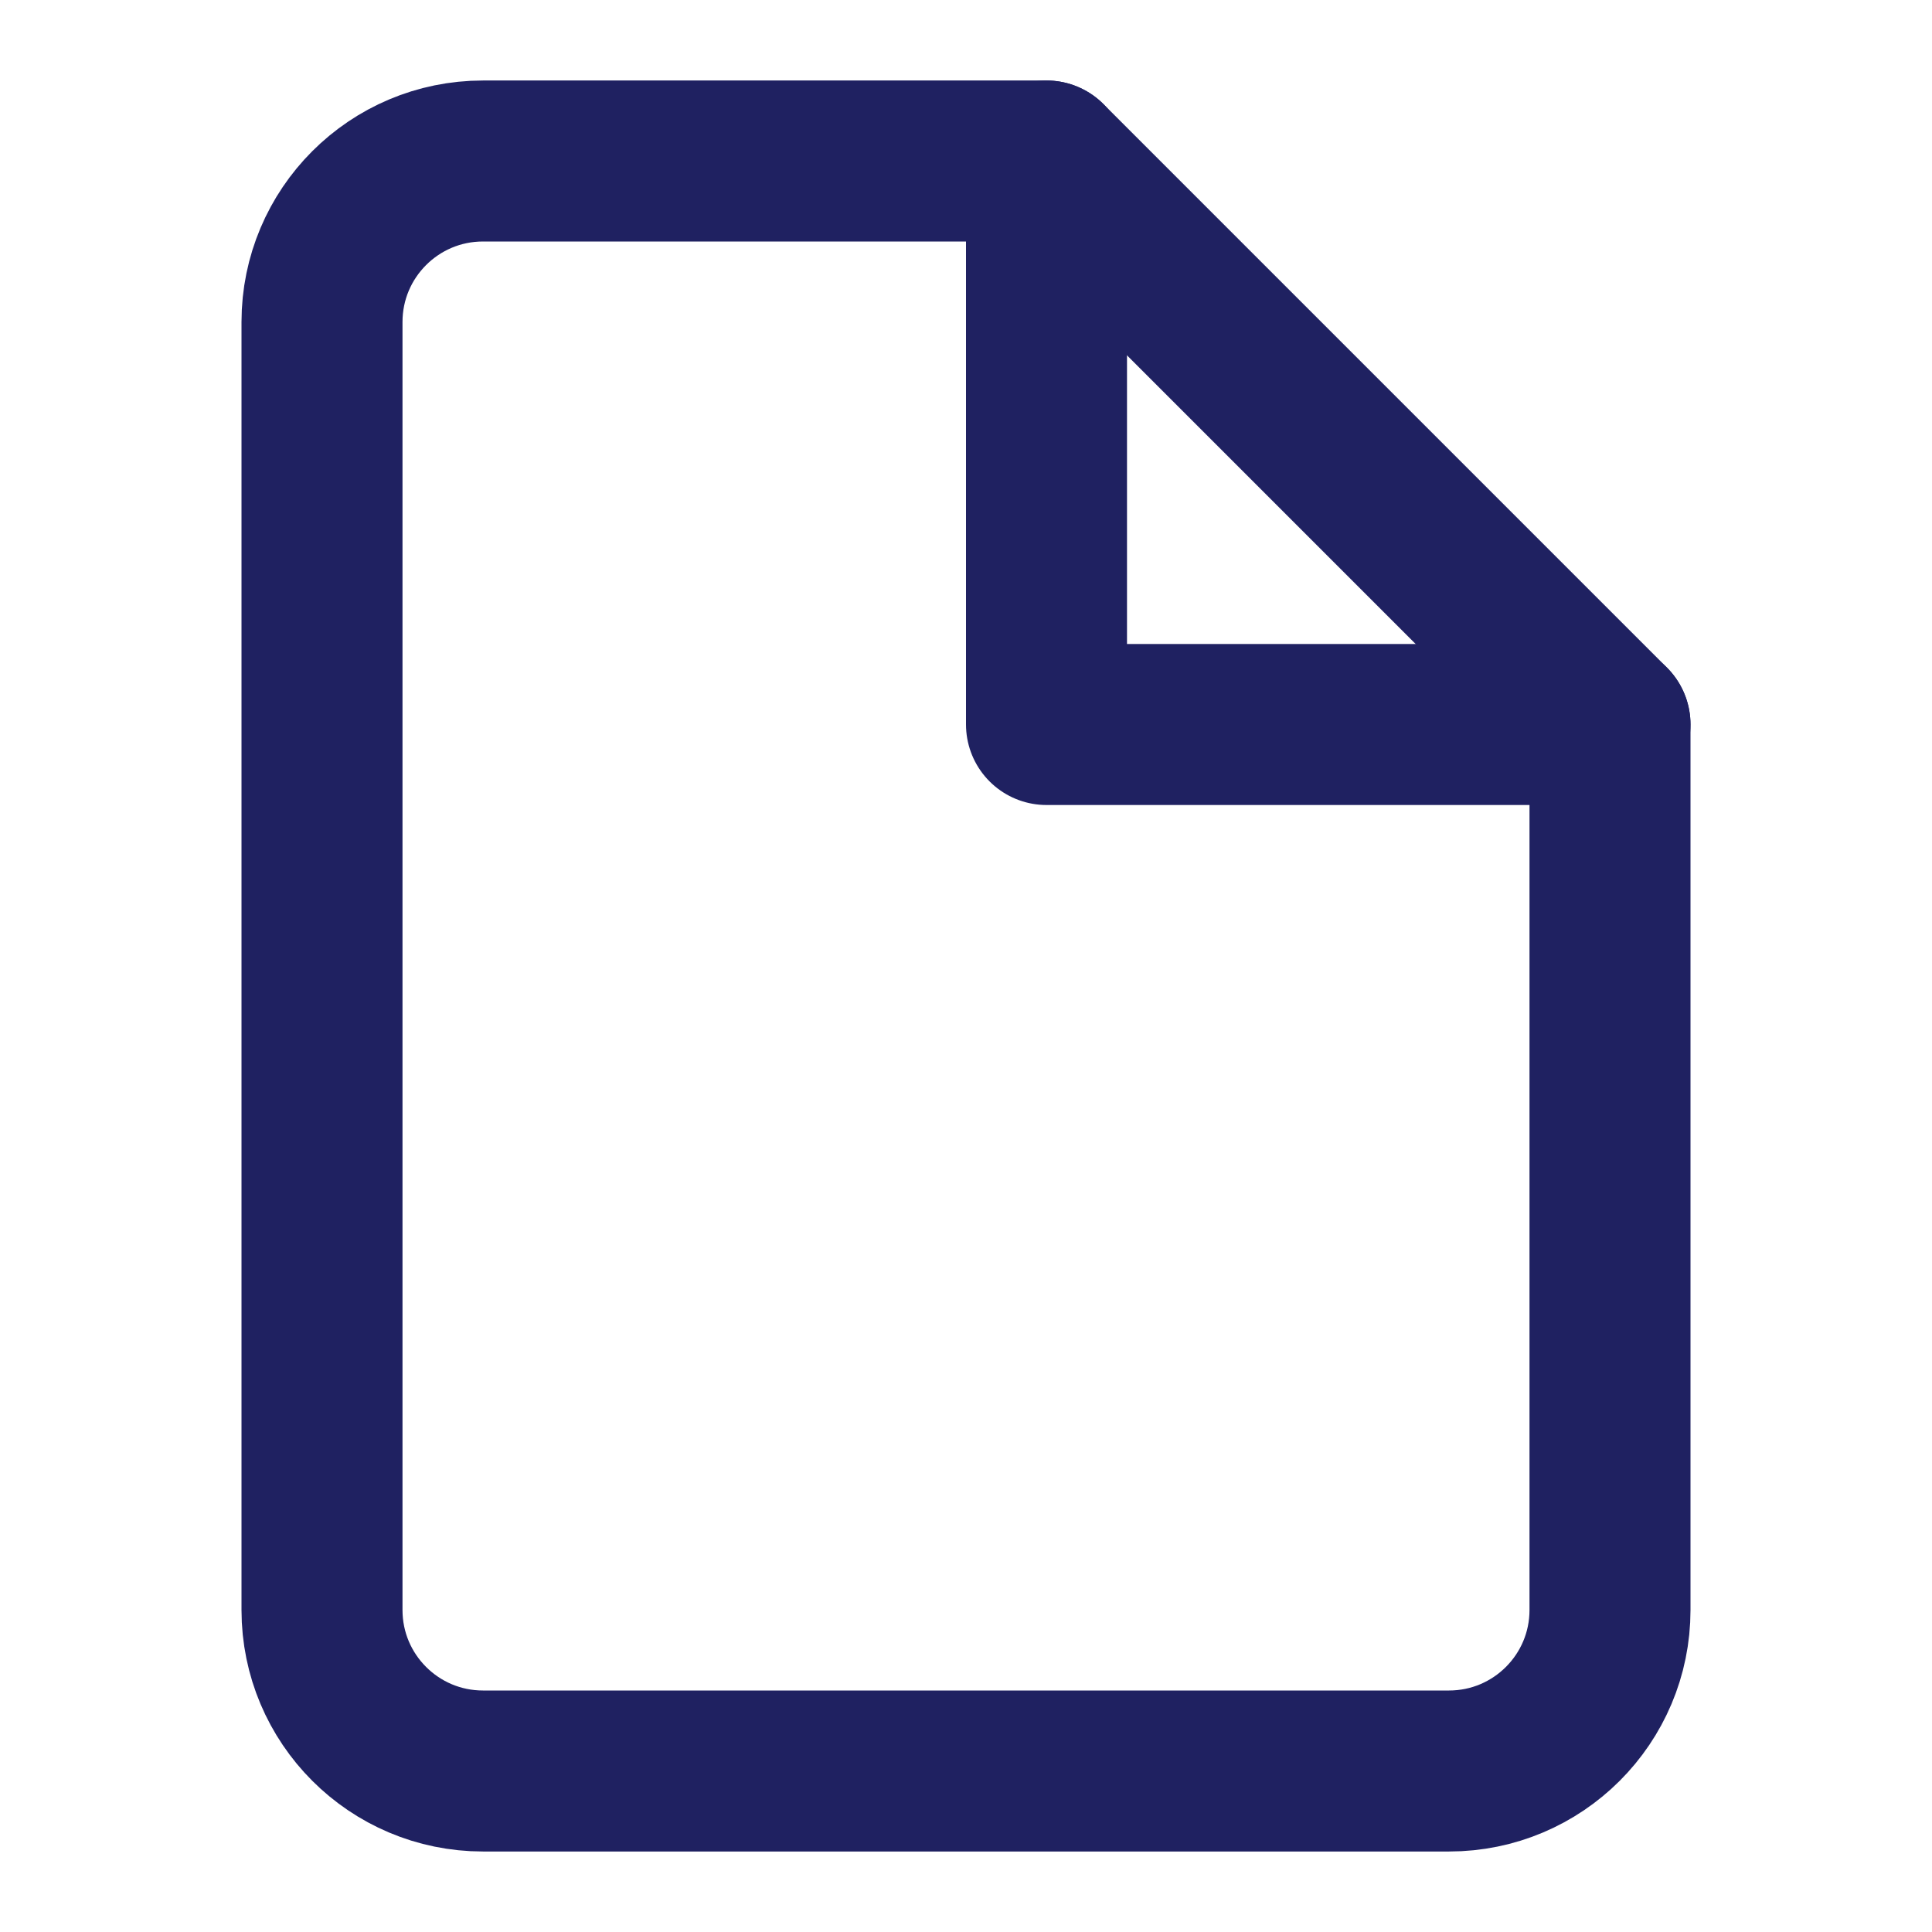
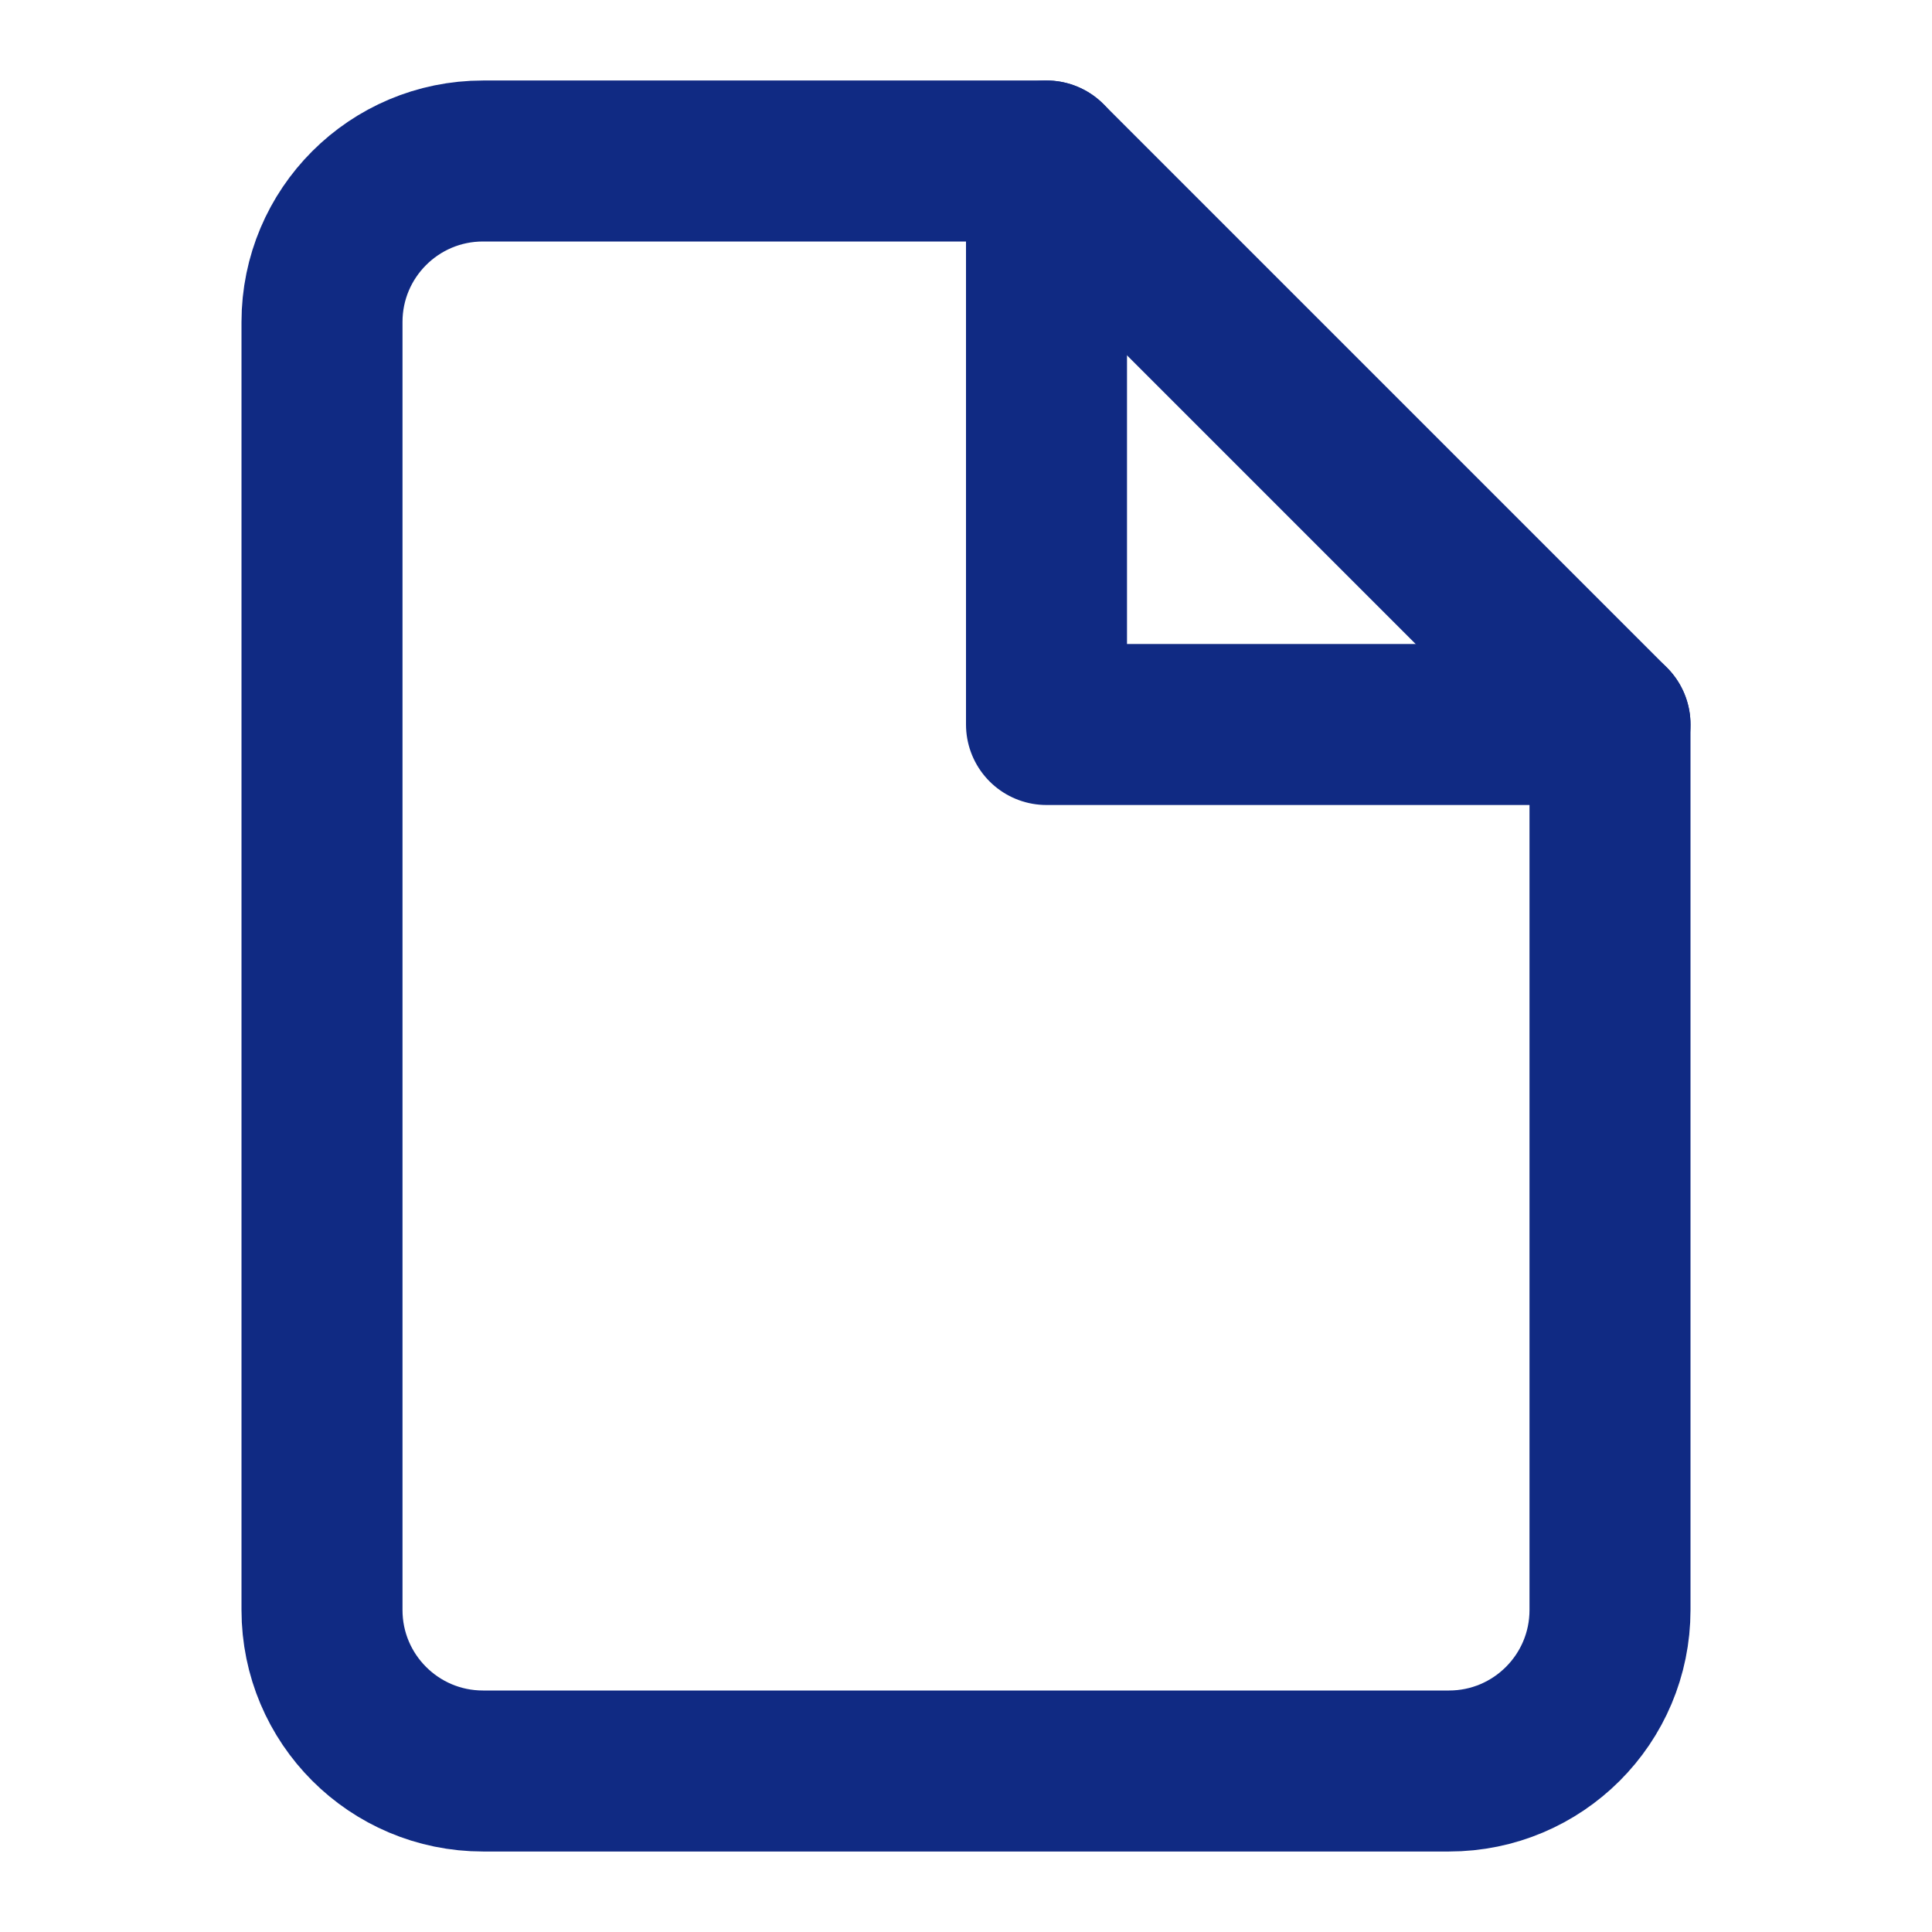
- <svg xmlns="http://www.w3.org/2000/svg" viewBox="0 0 24 24" fill="none" stroke="#1F2161" stroke-width="2" stroke-linecap="round" stroke-linejoin="round" class="feather feather-file">
+ <svg xmlns="http://www.w3.org/2000/svg" viewBox="0 0 24 24" fill="none" stroke="#102A83" stroke-width="2" stroke-linecap="round" stroke-linejoin="round" class="feather feather-file">
  <path d="M13 2H6a2 2 0 0 0-2 2v16a2 2 0 0 0 2 2h12a2 2 0 0 0 2-2V9z" />
  <polyline points="13 2 13 9 20 9" />
</svg>
